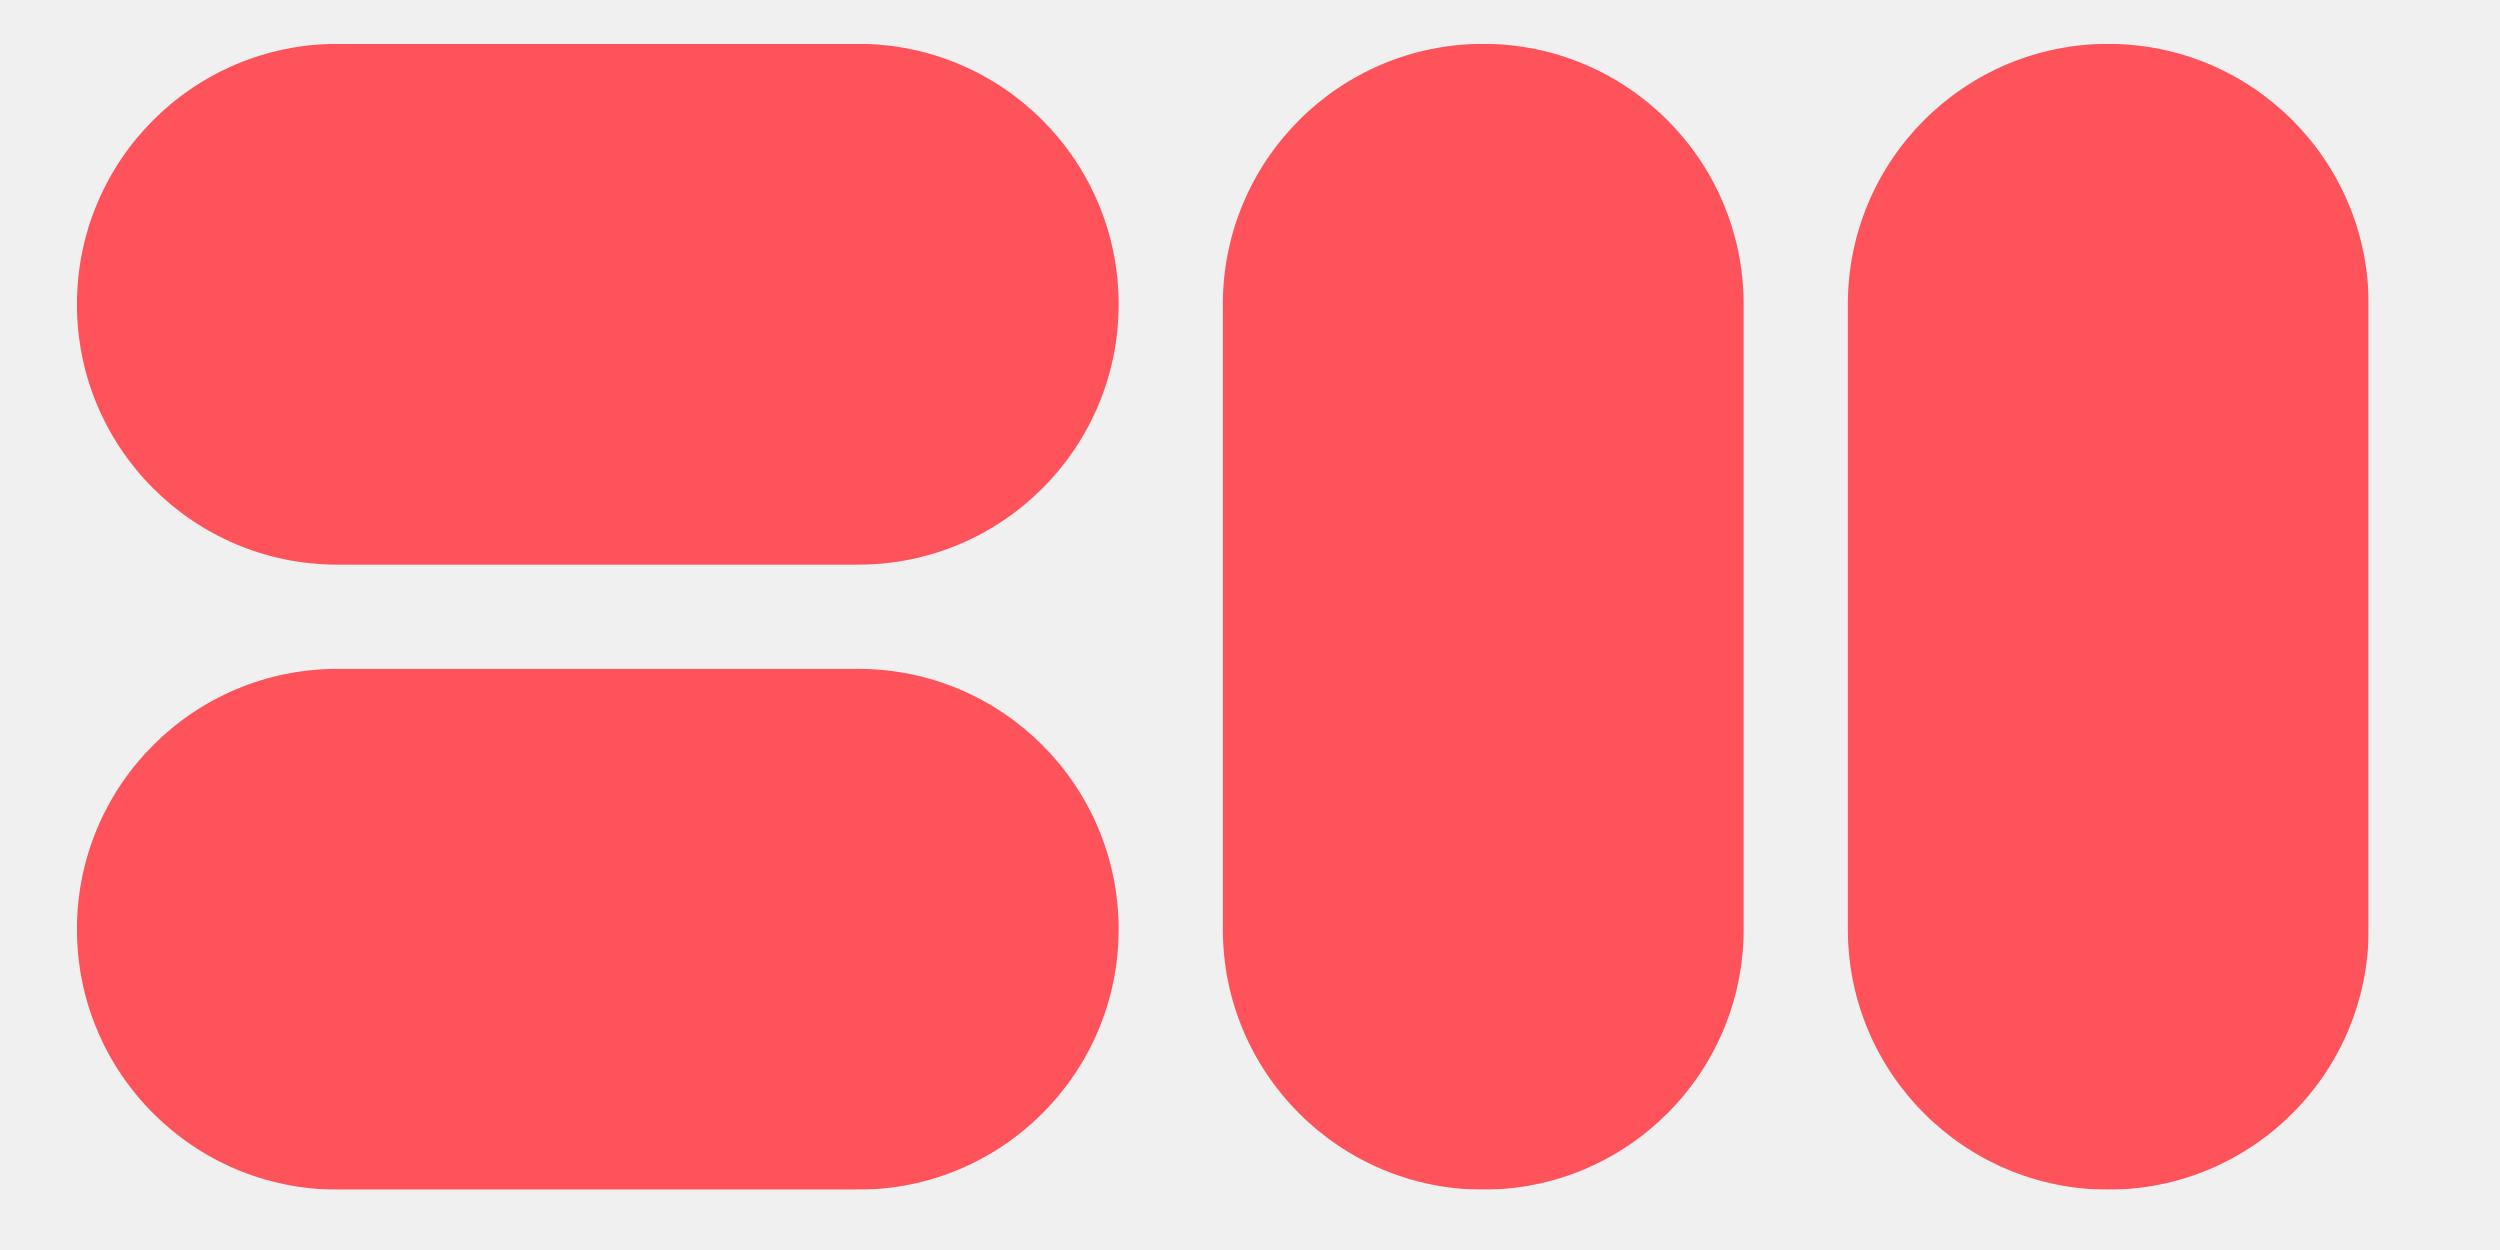
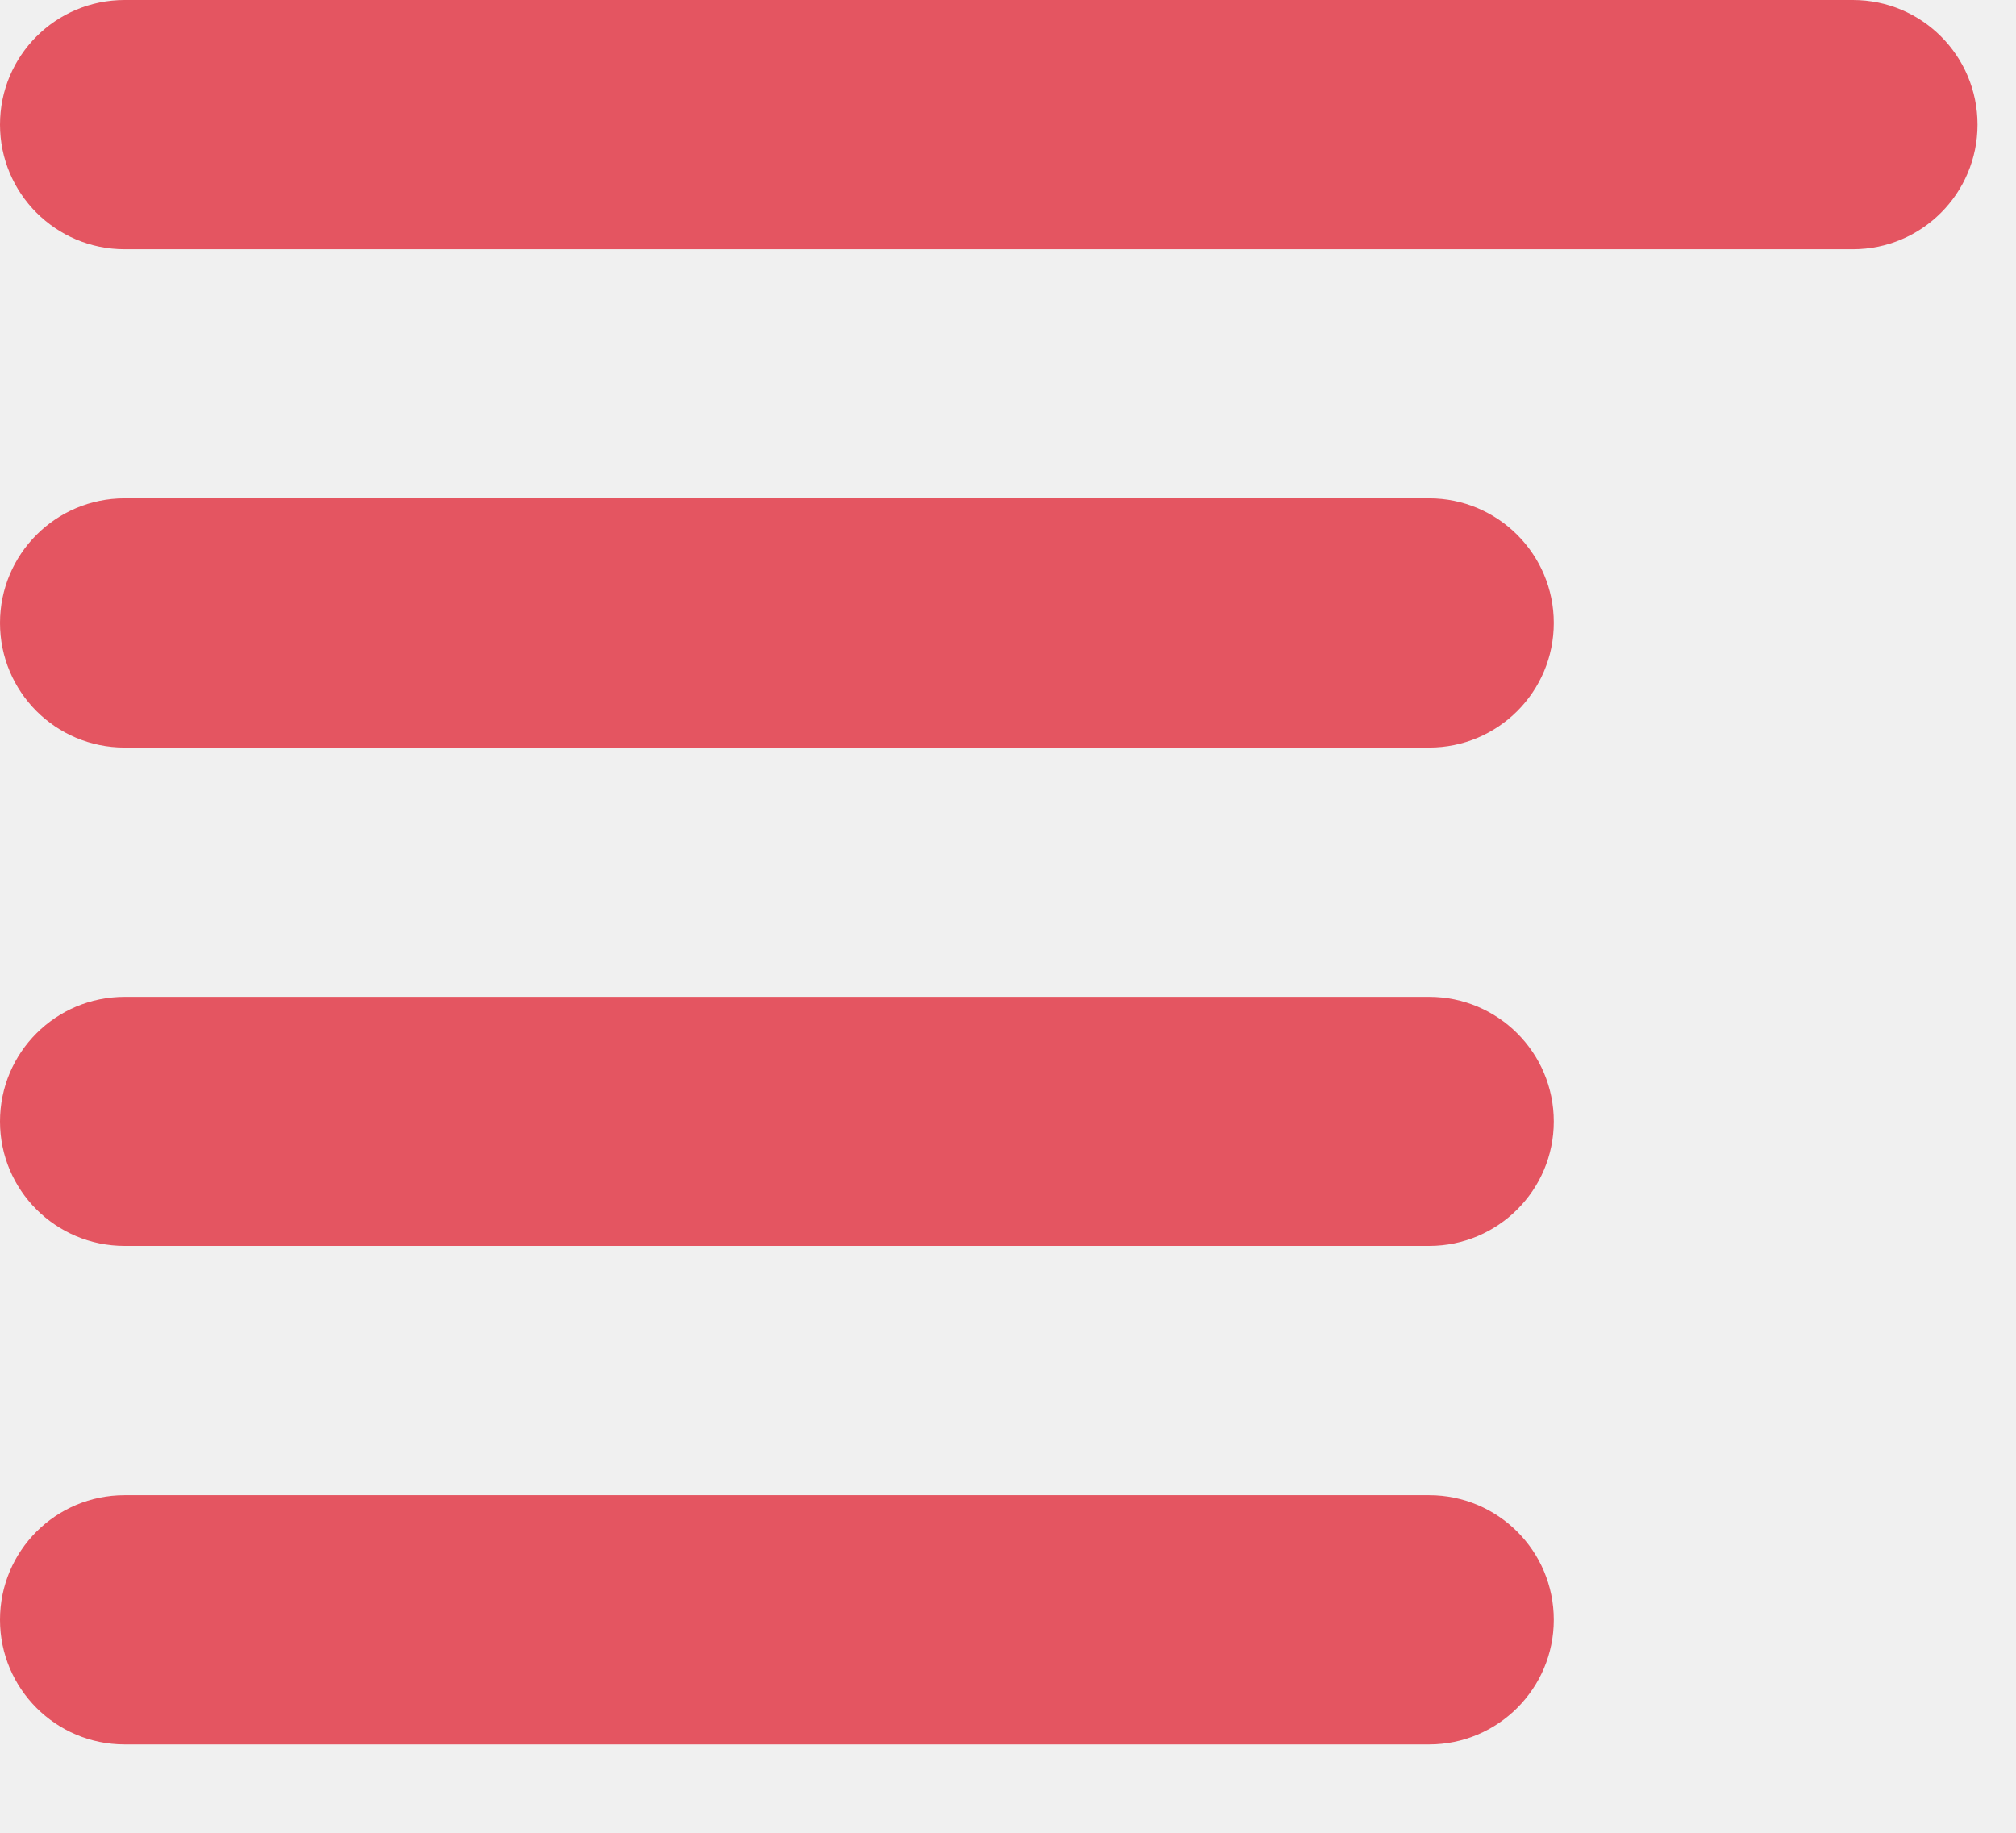
- <svg xmlns="http://www.w3.org/2000/svg" width="22" height="11" viewBox="0 0 22 11" fill="none">
-   <g clip-path="url(#clip0_91_6536)">
-     <mask id="mask0_91_6536" style="mask-type:luminance" maskUnits="userSpaceOnUse" x="0" y="0" width="21" height="11">
-       <path d="M20.844 0.386H0.677V10.469H20.844V0.386Z" fill="white" />
-     </mask>
-     <g mask="url(#mask0_91_6536)">
-       <path d="M7.552 0.386H2.969C1.703 0.386 0.677 1.412 0.677 2.678C0.677 3.943 1.703 4.969 2.969 4.969H7.552C8.818 4.969 9.844 3.943 9.844 2.678C9.844 1.412 8.818 0.386 7.552 0.386Z" fill="#FE535B" />
-       <path d="M7.552 5.886H2.969C1.703 5.886 0.677 6.912 0.677 8.178C0.677 9.443 1.703 10.469 2.969 10.469H7.552C8.818 10.469 9.844 9.443 9.844 8.178C9.844 6.912 8.818 5.886 7.552 5.886Z" fill="#FE535B" />
-       <path d="M15.344 8.178V2.678C15.344 1.412 14.318 0.386 13.052 0.386C11.787 0.386 10.761 1.412 10.761 2.678V8.178C10.761 9.443 11.787 10.469 13.052 10.469C14.318 10.469 15.344 9.443 15.344 8.178Z" fill="#FE535B" />
-       <path d="M20.844 8.178V2.678C20.844 1.412 19.818 0.386 18.552 0.386C17.287 0.386 16.261 1.412 16.261 2.678V8.178C16.261 9.443 17.287 10.469 18.552 10.469C19.818 10.469 20.844 9.443 20.844 8.178Z" fill="#FE535B" />
-     </g>
-   </g>
-   <defs>
-     <clipPath id="clip0_91_6536">
-       <rect width="21.083" height="11" fill="white" transform="translate(0.648438)" />
-     </clipPath>
-   </defs>
+ <svg xmlns="http://www.w3.org/2000/svg" width="11" height="10" viewBox="0 0 11 10" fill="none">
+   <path fill-rule="evenodd" clip-rule="evenodd" d="M10.79 0.68C10.79 1.055 10.486 1.36 10.11 1.36H0.68C0.304 1.36 0 1.055 0 0.68C0 0.304 0.304 0 0.68 0H10.11C10.486 0 10.79 0.304 10.79 0.68Z" fill="#E45561" />
+   <path fill-rule="evenodd" clip-rule="evenodd" d="M8.478 3.399C8.478 3.775 8.173 4.079 7.798 4.079H0.68C0.304 4.079 0 3.775 0 3.399C0 3.024 0.304 2.719 0.68 2.719H7.798C8.173 2.719 8.478 3.024 8.478 3.399Z" fill="#E45561" />
+   <path fill-rule="evenodd" clip-rule="evenodd" d="M8.478 6.119C8.478 6.494 8.173 6.798 7.798 6.798H0.68C0.304 6.798 0 6.494 0 6.119C0 5.743 0.304 5.439 0.68 5.439H7.798C8.173 5.439 8.478 5.743 8.478 6.119Z" fill="#E45561" />
+   <path fill-rule="evenodd" clip-rule="evenodd" d="M8.478 8.838C8.478 9.213 8.173 9.518 7.798 9.518H0.68C0.304 9.518 0 9.213 0 8.838C0 8.462 0.304 8.158 0.68 8.158H7.798C8.173 8.158 8.478 8.462 8.478 8.838Z" fill="#E45561" />
</svg>
